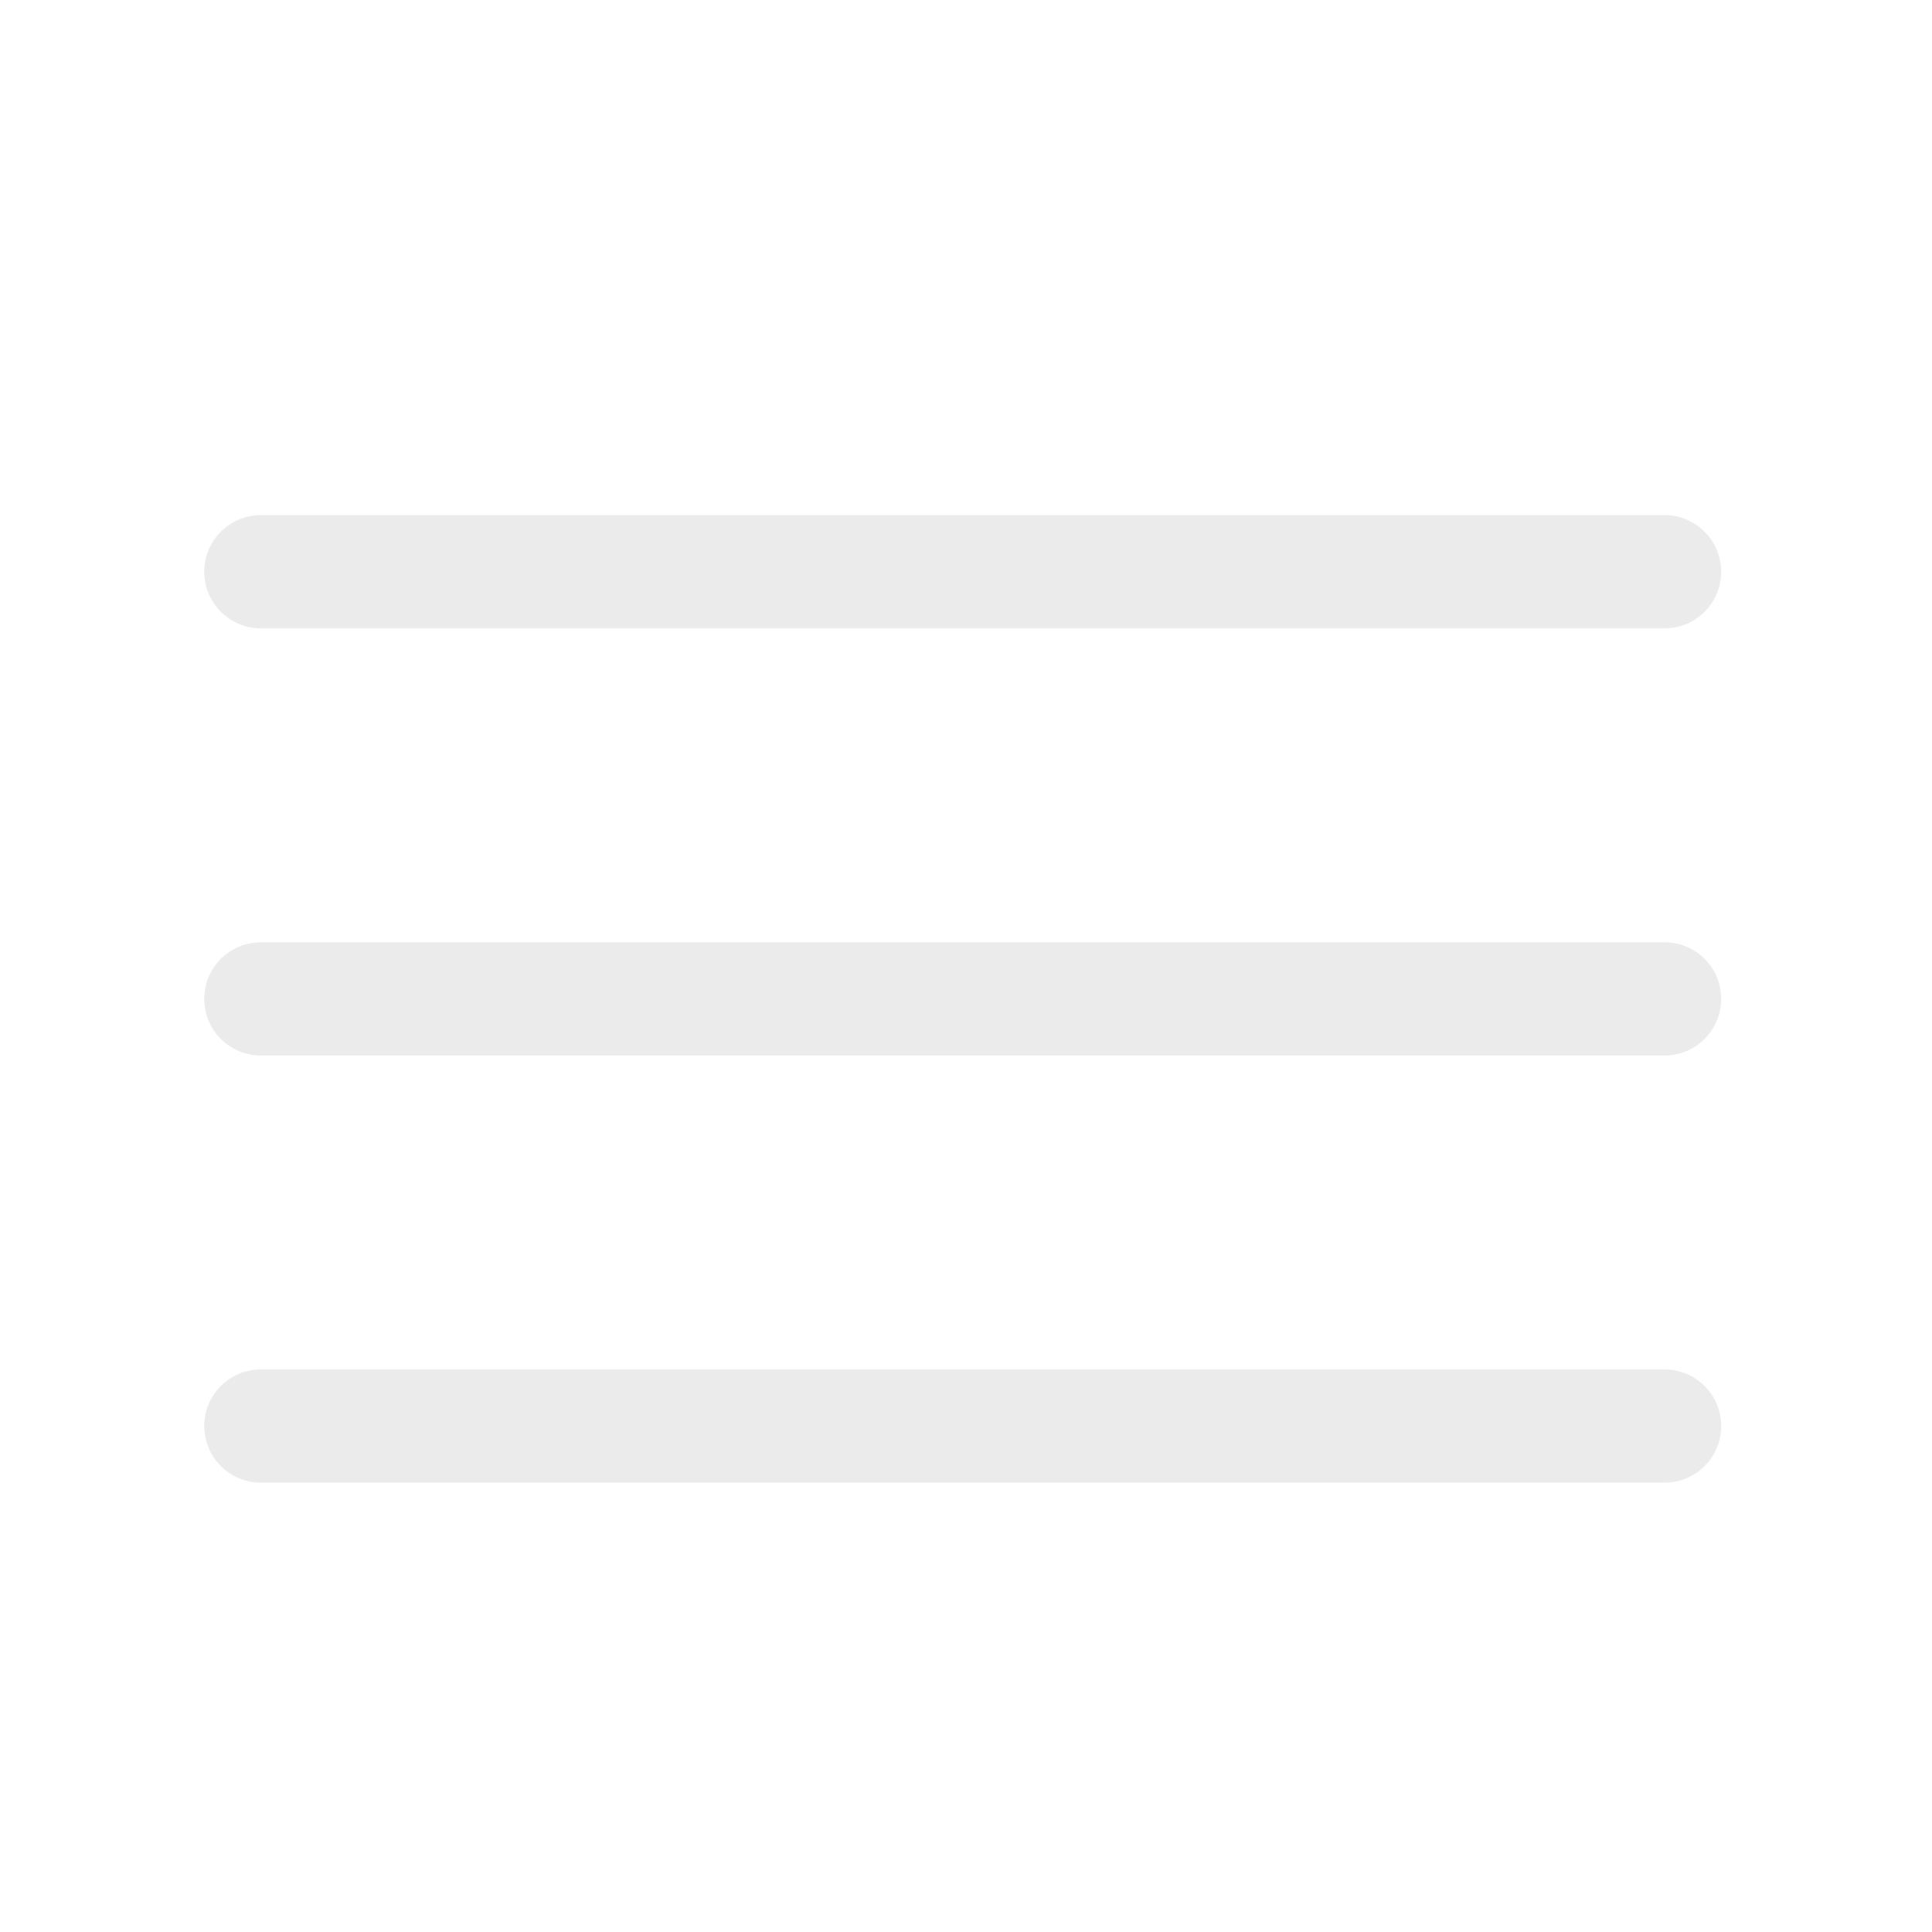
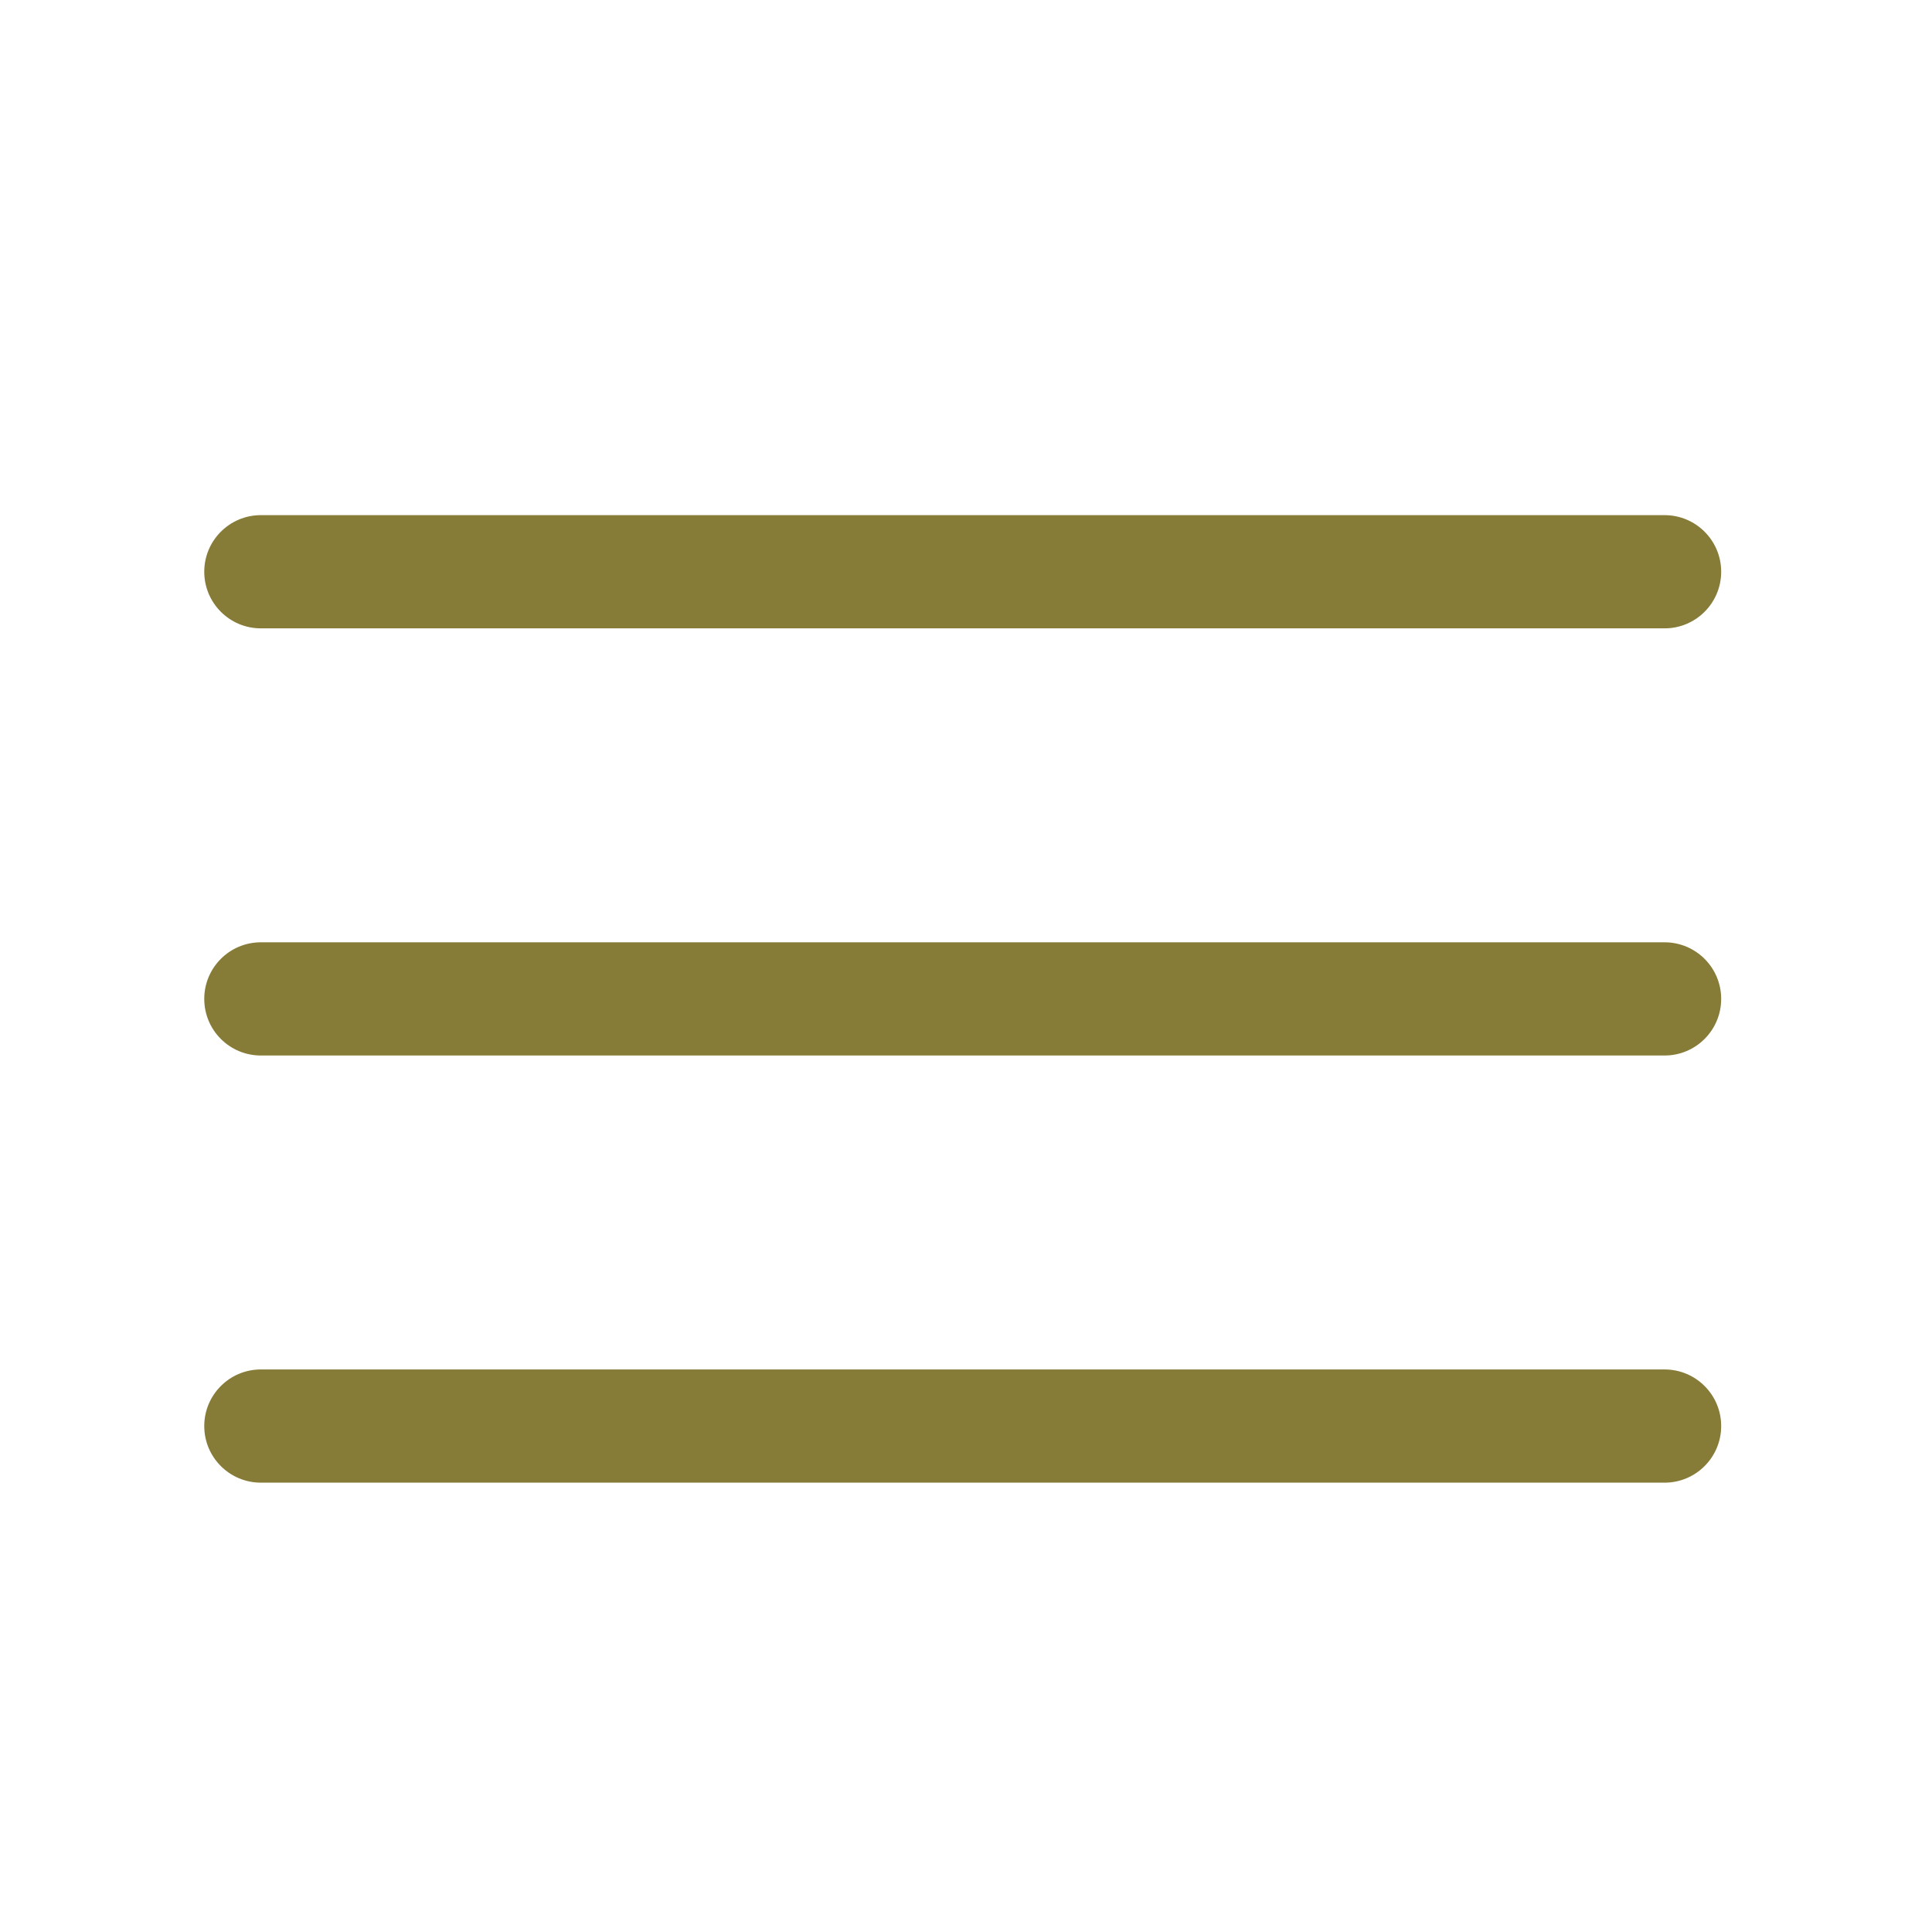
<svg xmlns="http://www.w3.org/2000/svg" viewBox="0 0 512 512">
  <g data-name="1">
-     <path d="M441.13 166.52h-372a15 15 0 1 1 0-30h372a15 15 0 0 1 0 30ZM441.13 279.72h-372a15 15 0 1 1 0-30h372a15 15 0 0 1 0 30ZM441.13 392.92h-372a15 15 0 1 1 0-30h372a15 15 0 0 1 0 30Z" fill="#ebebeb" class="fill-000000" />
+     <path d="M441.13 166.52h-372a15 15 0 1 1 0-30h372a15 15 0 0 1 0 30ZM441.13 279.72h-372a15 15 0 1 1 0-30h372a15 15 0 0 1 0 30ZM441.13 392.92h-372a15 15 0 1 1 0-30h372a15 15 0 0 1 0 30Z" fill="#867b37" class="fill-000000" />
  </g>
</svg>
